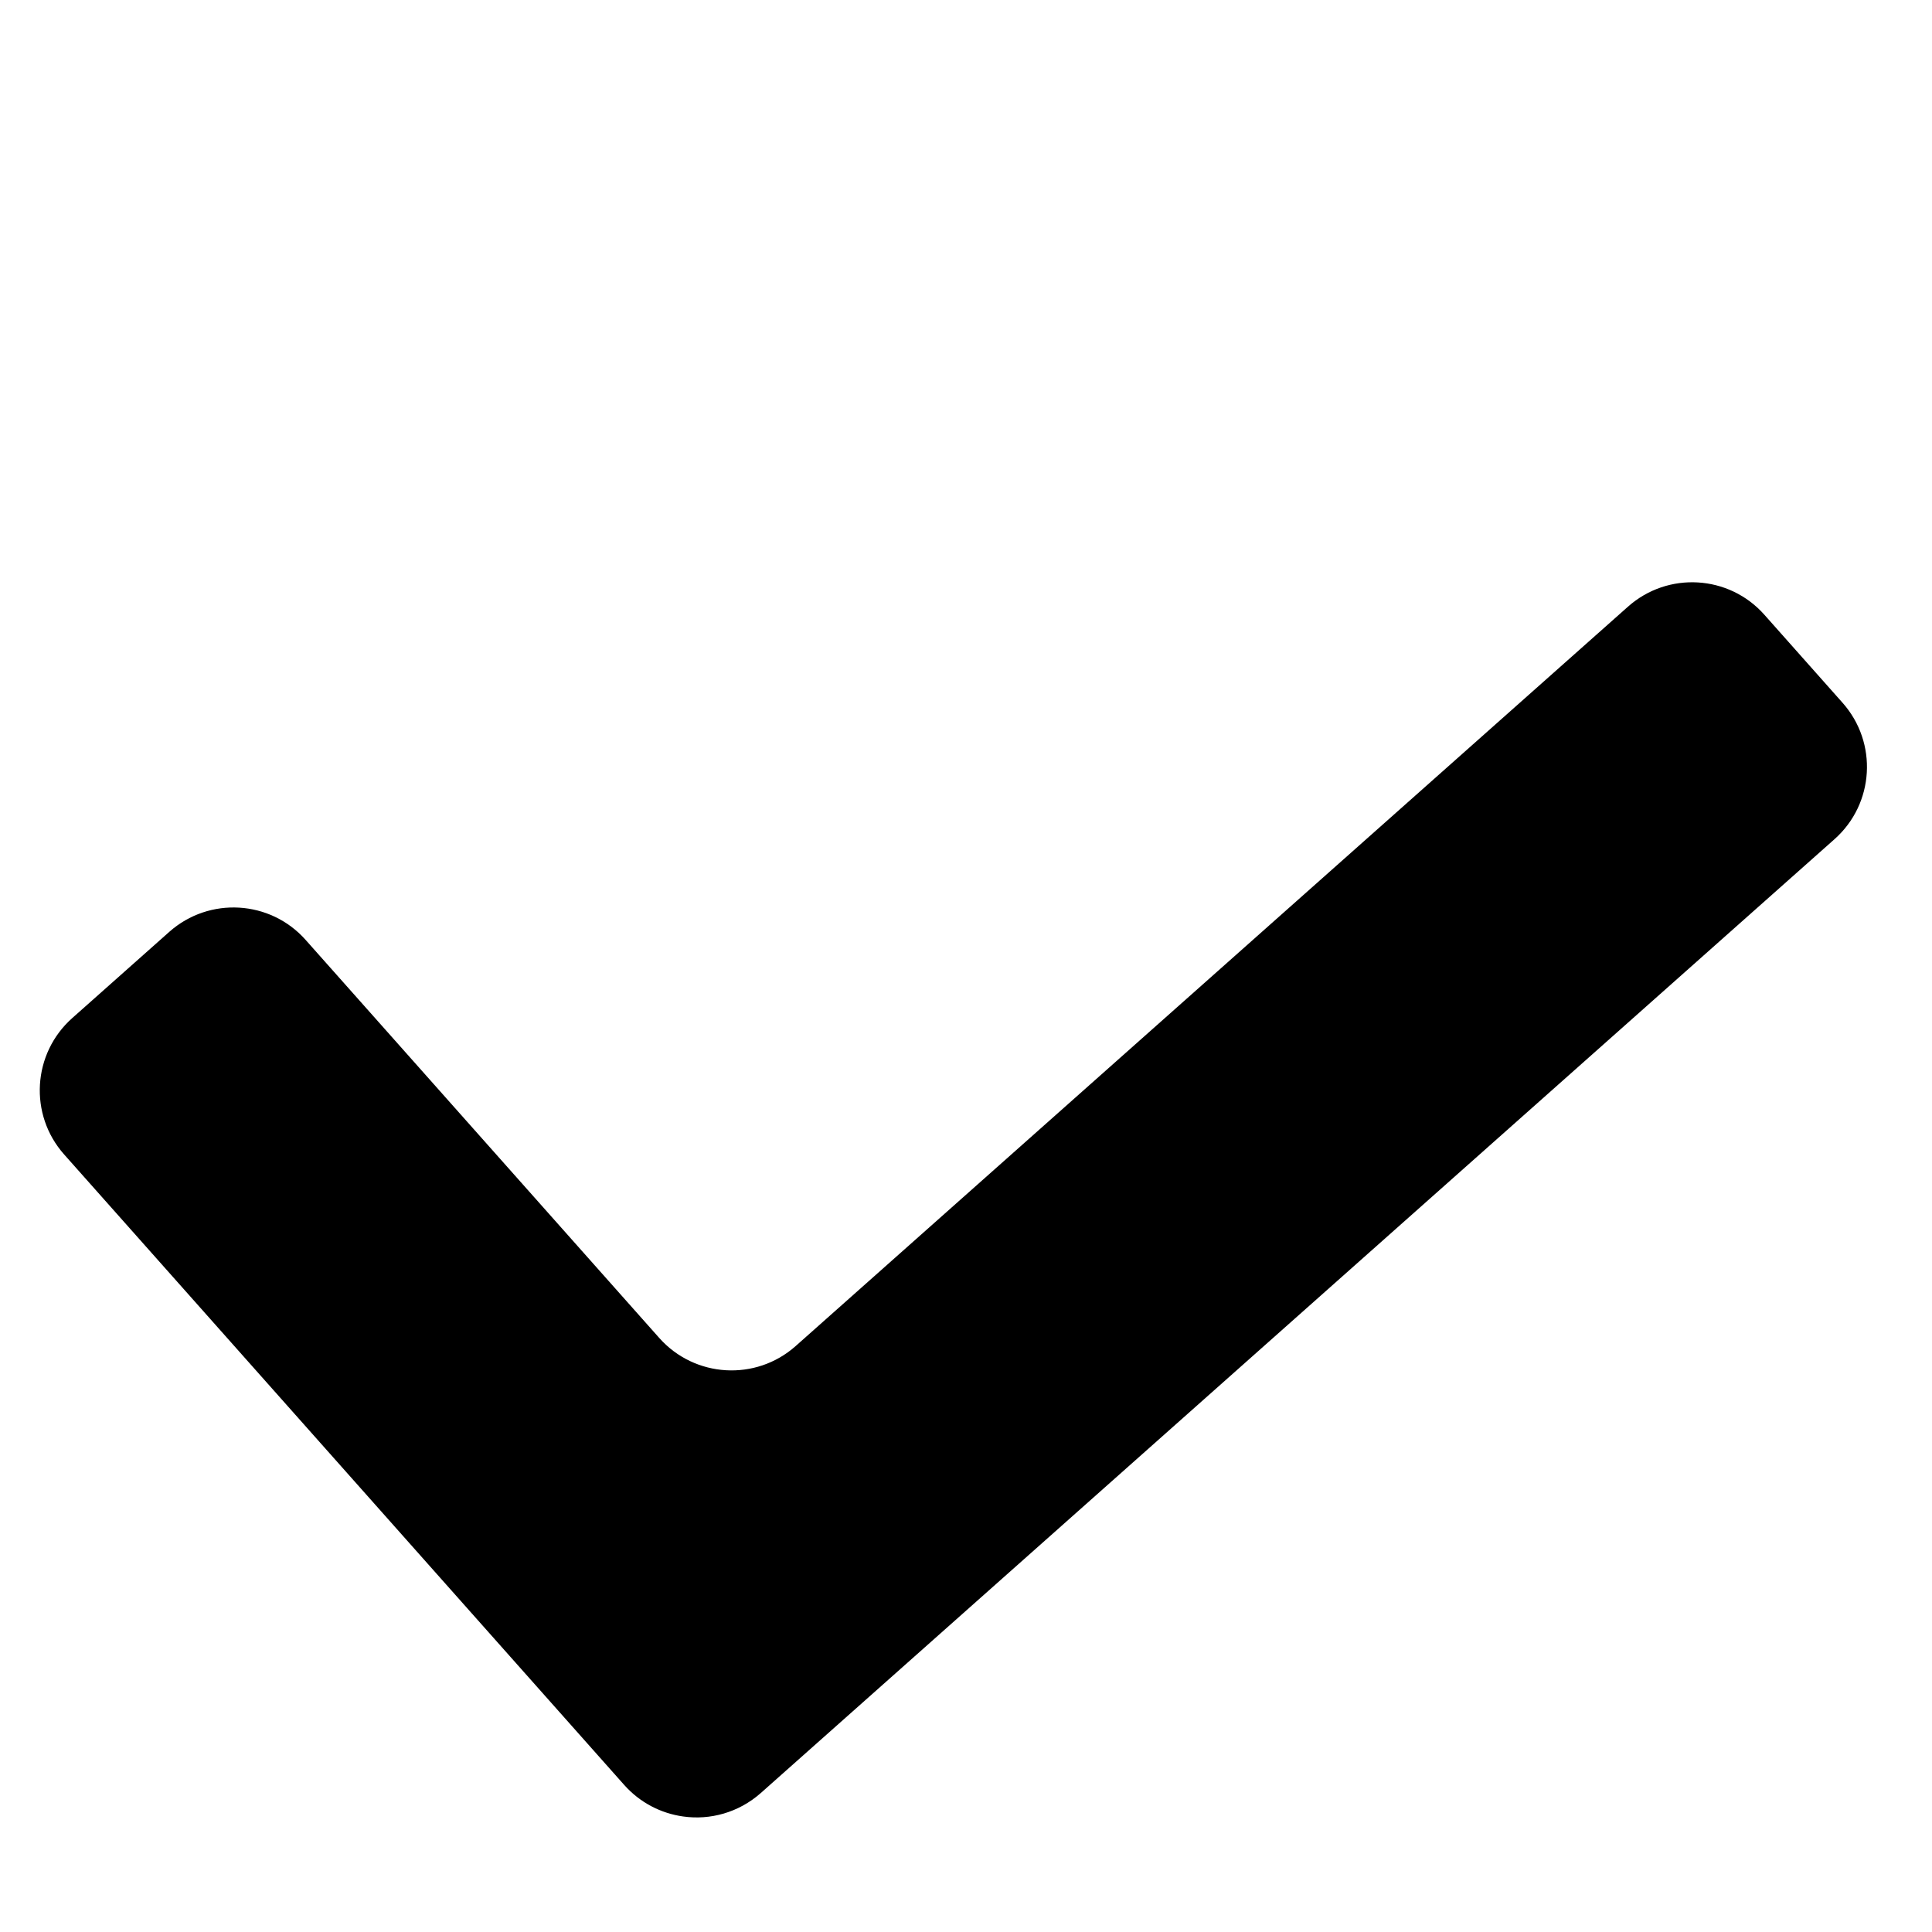
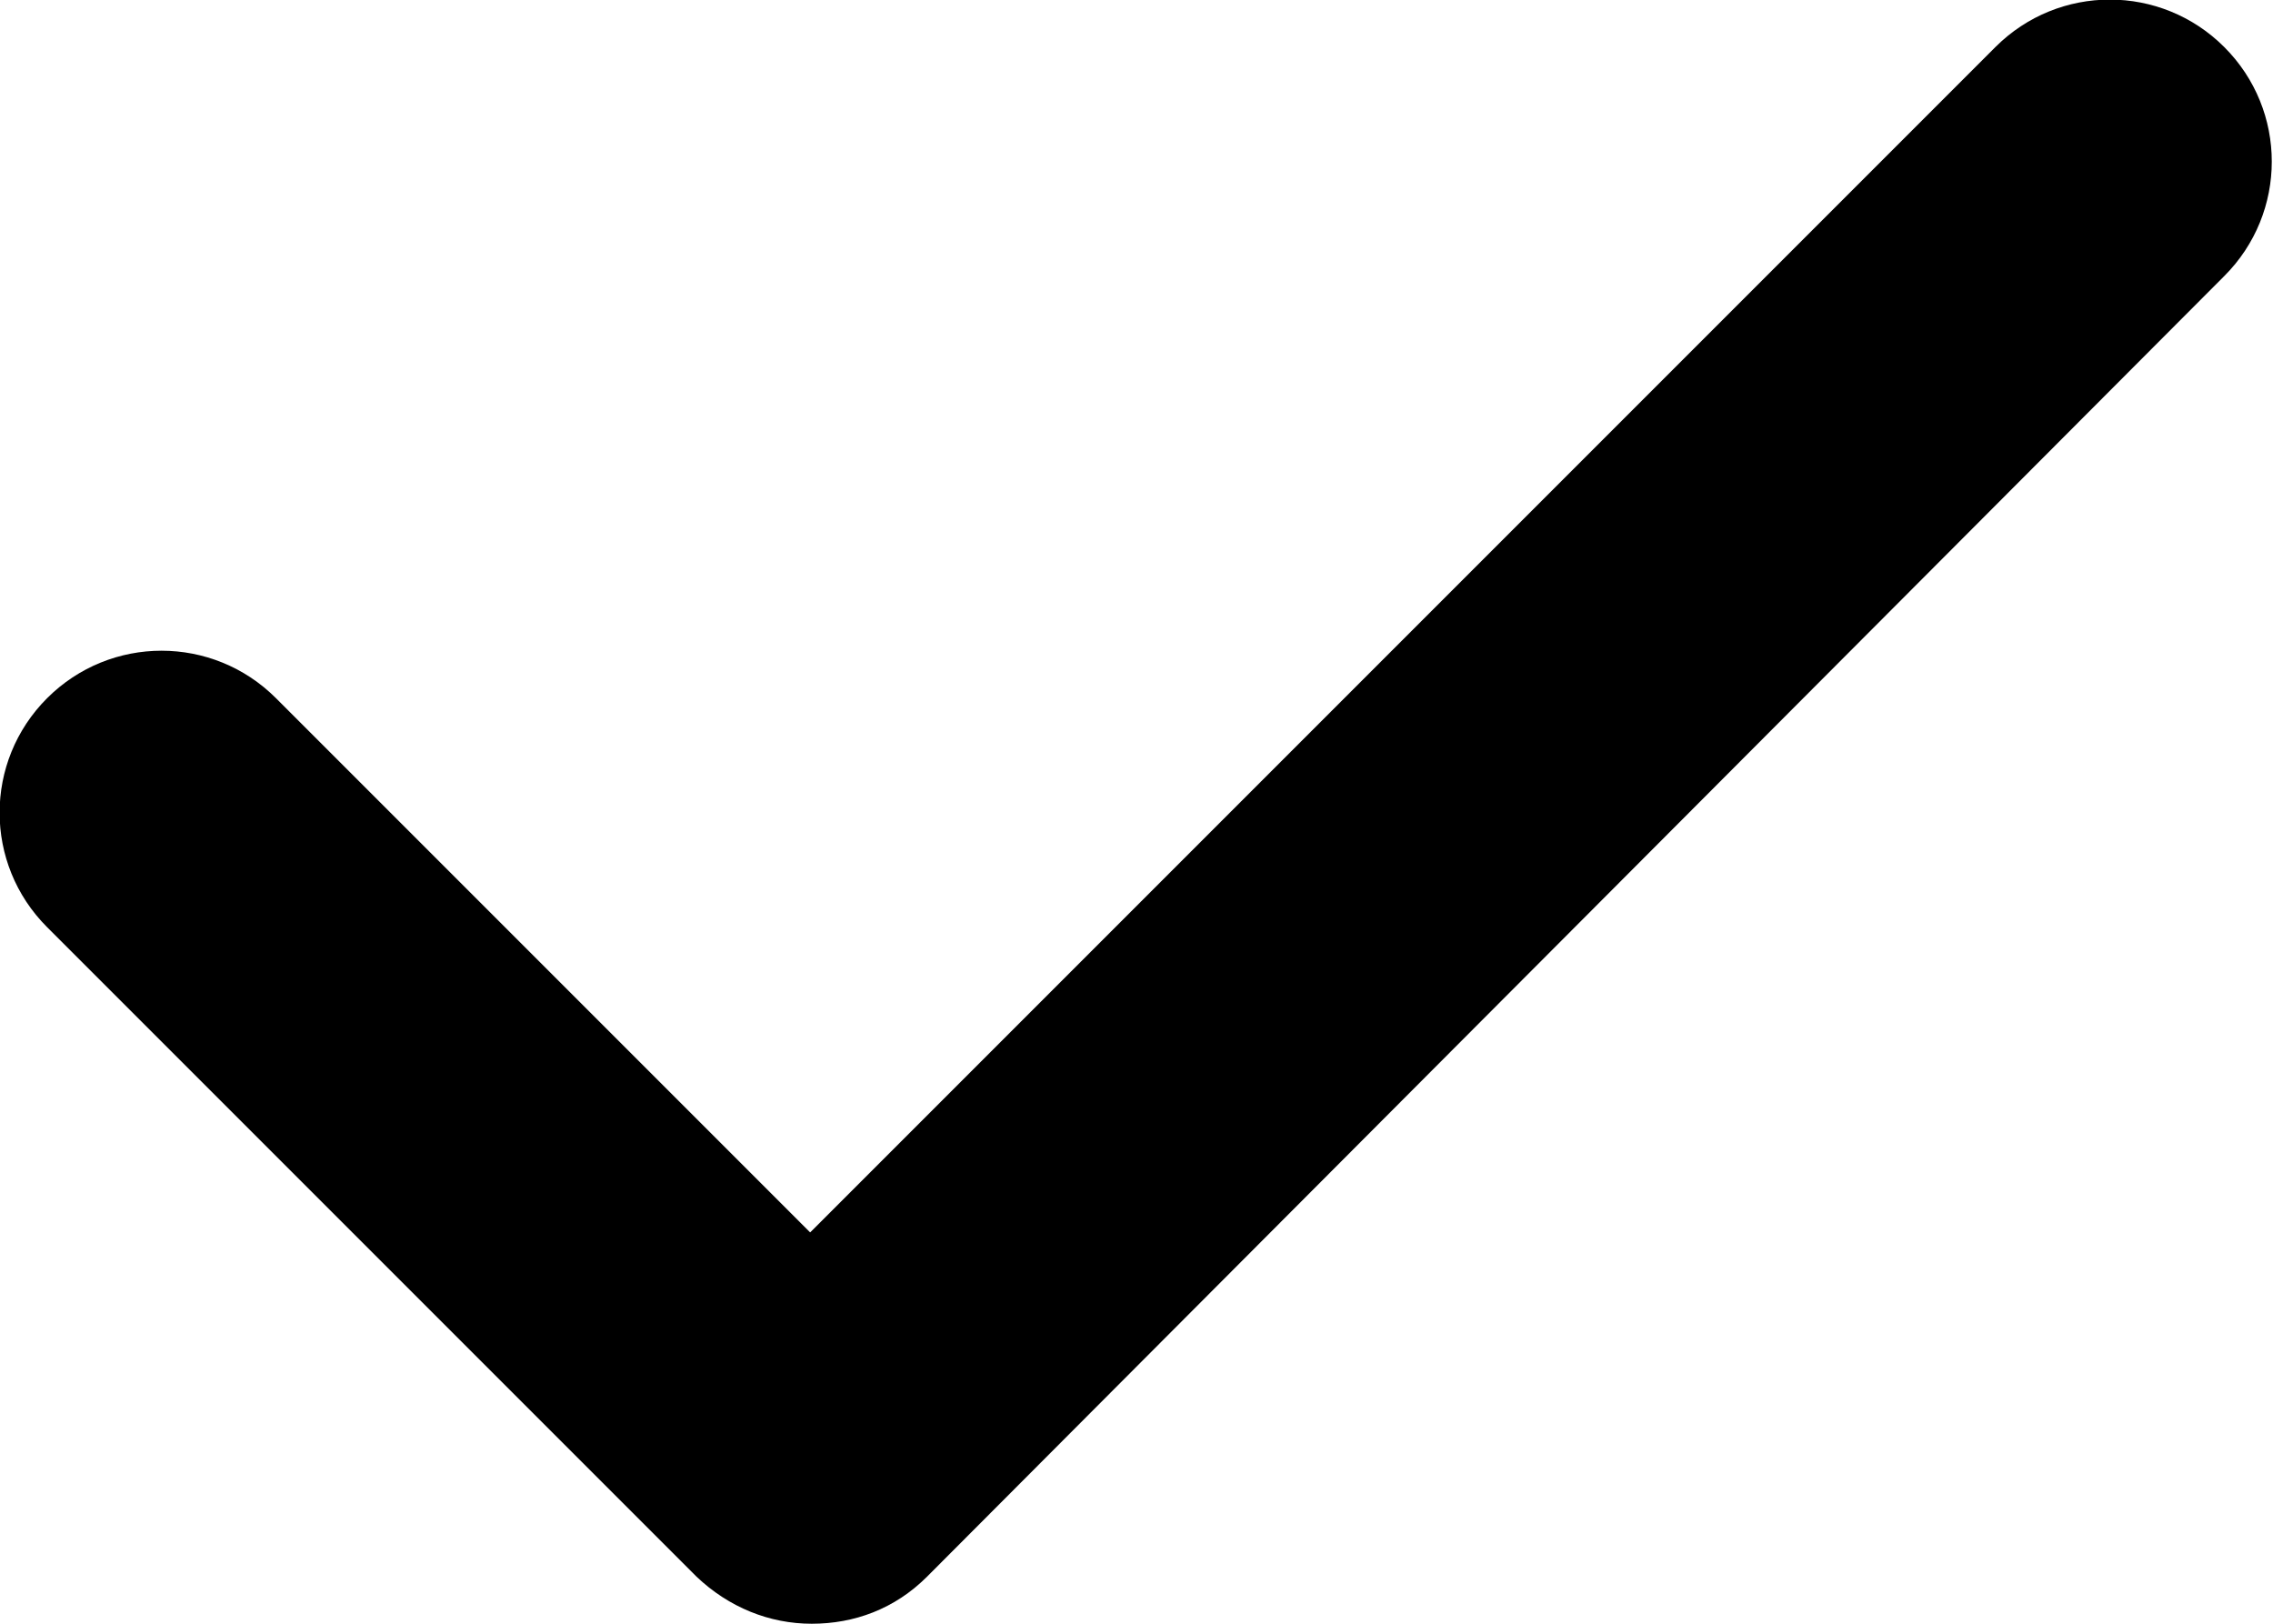
- <svg xmlns="http://www.w3.org/2000/svg" width="20" height="20" viewBox="0 0 20 20" fill="none">
-   <path fill-rule="evenodd" clip-rule="evenodd" d="M3.164 9.73C2.798 9.317 2.166 9.28 1.753 9.646L0.748 10.539C0.335 10.906 0.297 11.538 0.664 11.951L6.462 18.478C6.627 18.663 6.844 18.772 7.071 18.804C7.351 18.844 7.646 18.764 7.875 18.562L18.991 8.687C19.404 8.32 19.441 7.688 19.074 7.275L18.264 6.363C17.898 5.951 17.266 5.913 16.853 6.28L8.237 13.934C7.824 14.301 7.192 14.263 6.825 13.851L3.164 9.73Z" fill="currentColor" />
+ <svg xmlns="http://www.w3.org/2000/svg" id="Layer_1" width="14" height="10" viewBox="0 0 14 10">
+   <path d="m5,10c-.26,0-.51-.1-.71-.29L.29,5.71c-.39-.39-.39-1.02,0-1.41s1.02-.39,1.41,0l3.29,3.29L12.29.29c.39-.39,1.02-.39,1.41,0s.39,1.02,0,1.41L5.71,9.71c-.2.2-.45.29-.71.29Z" style="stroke-width:0px;" />
</svg>
